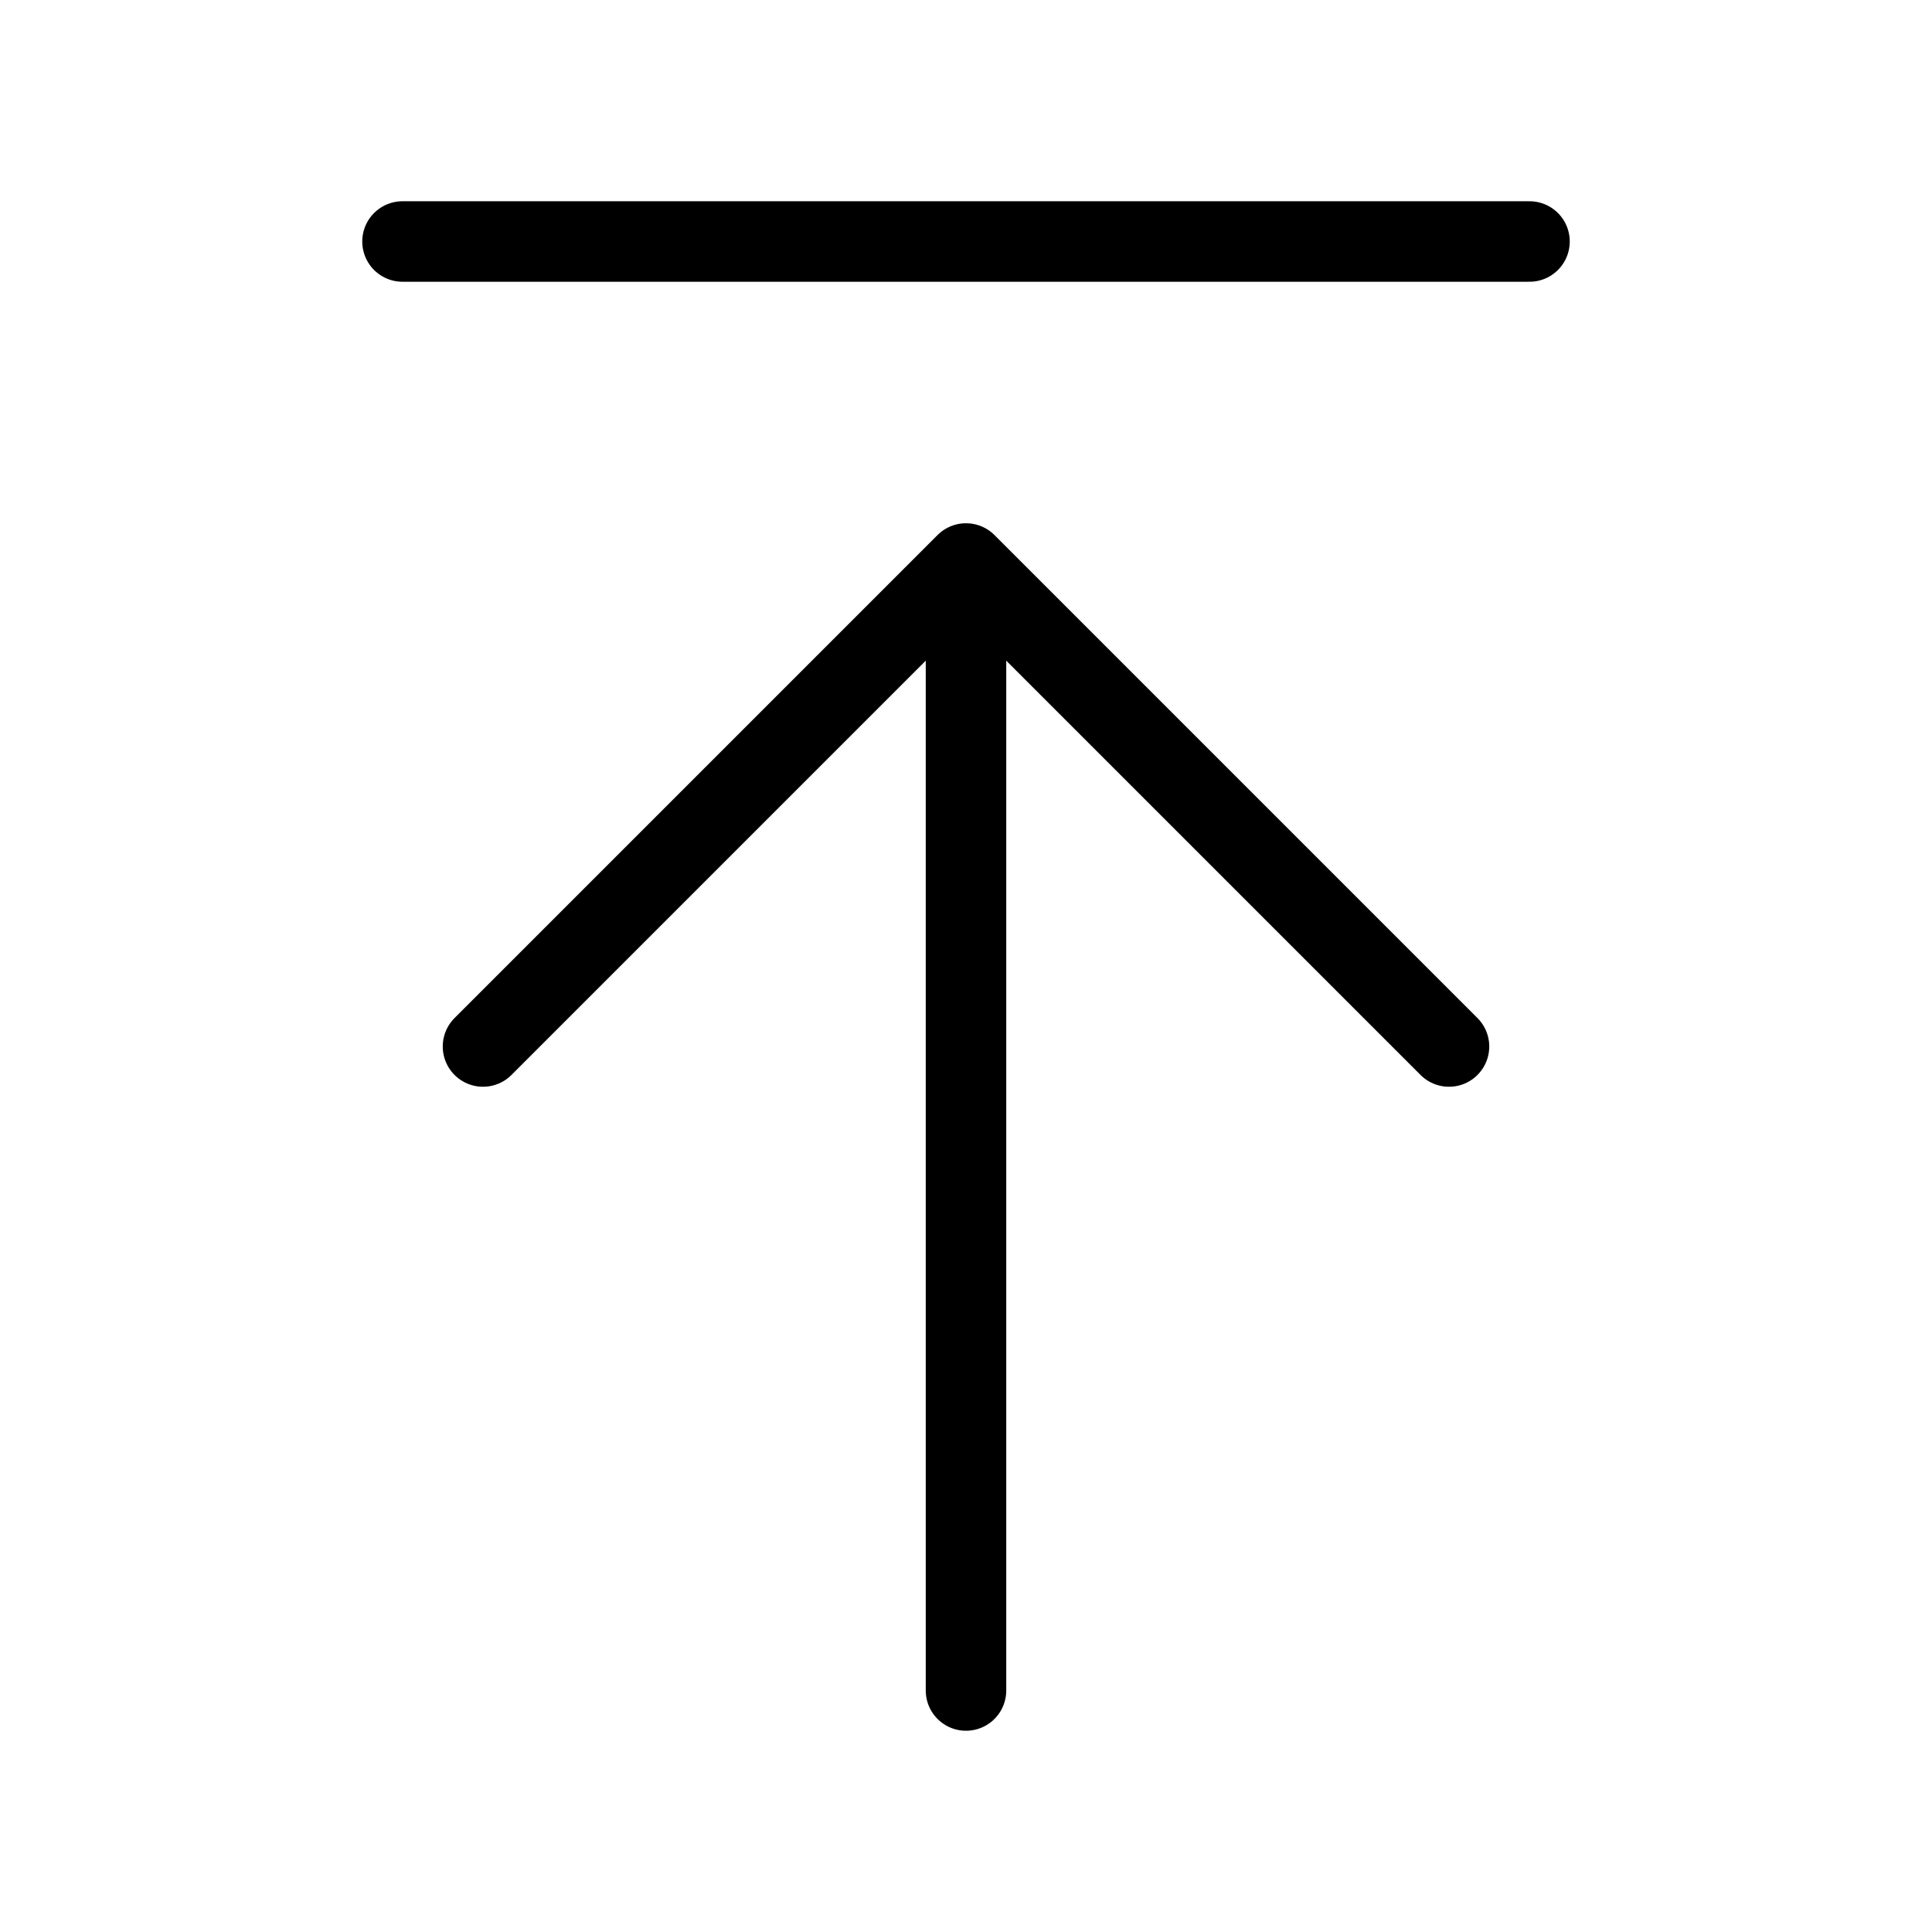
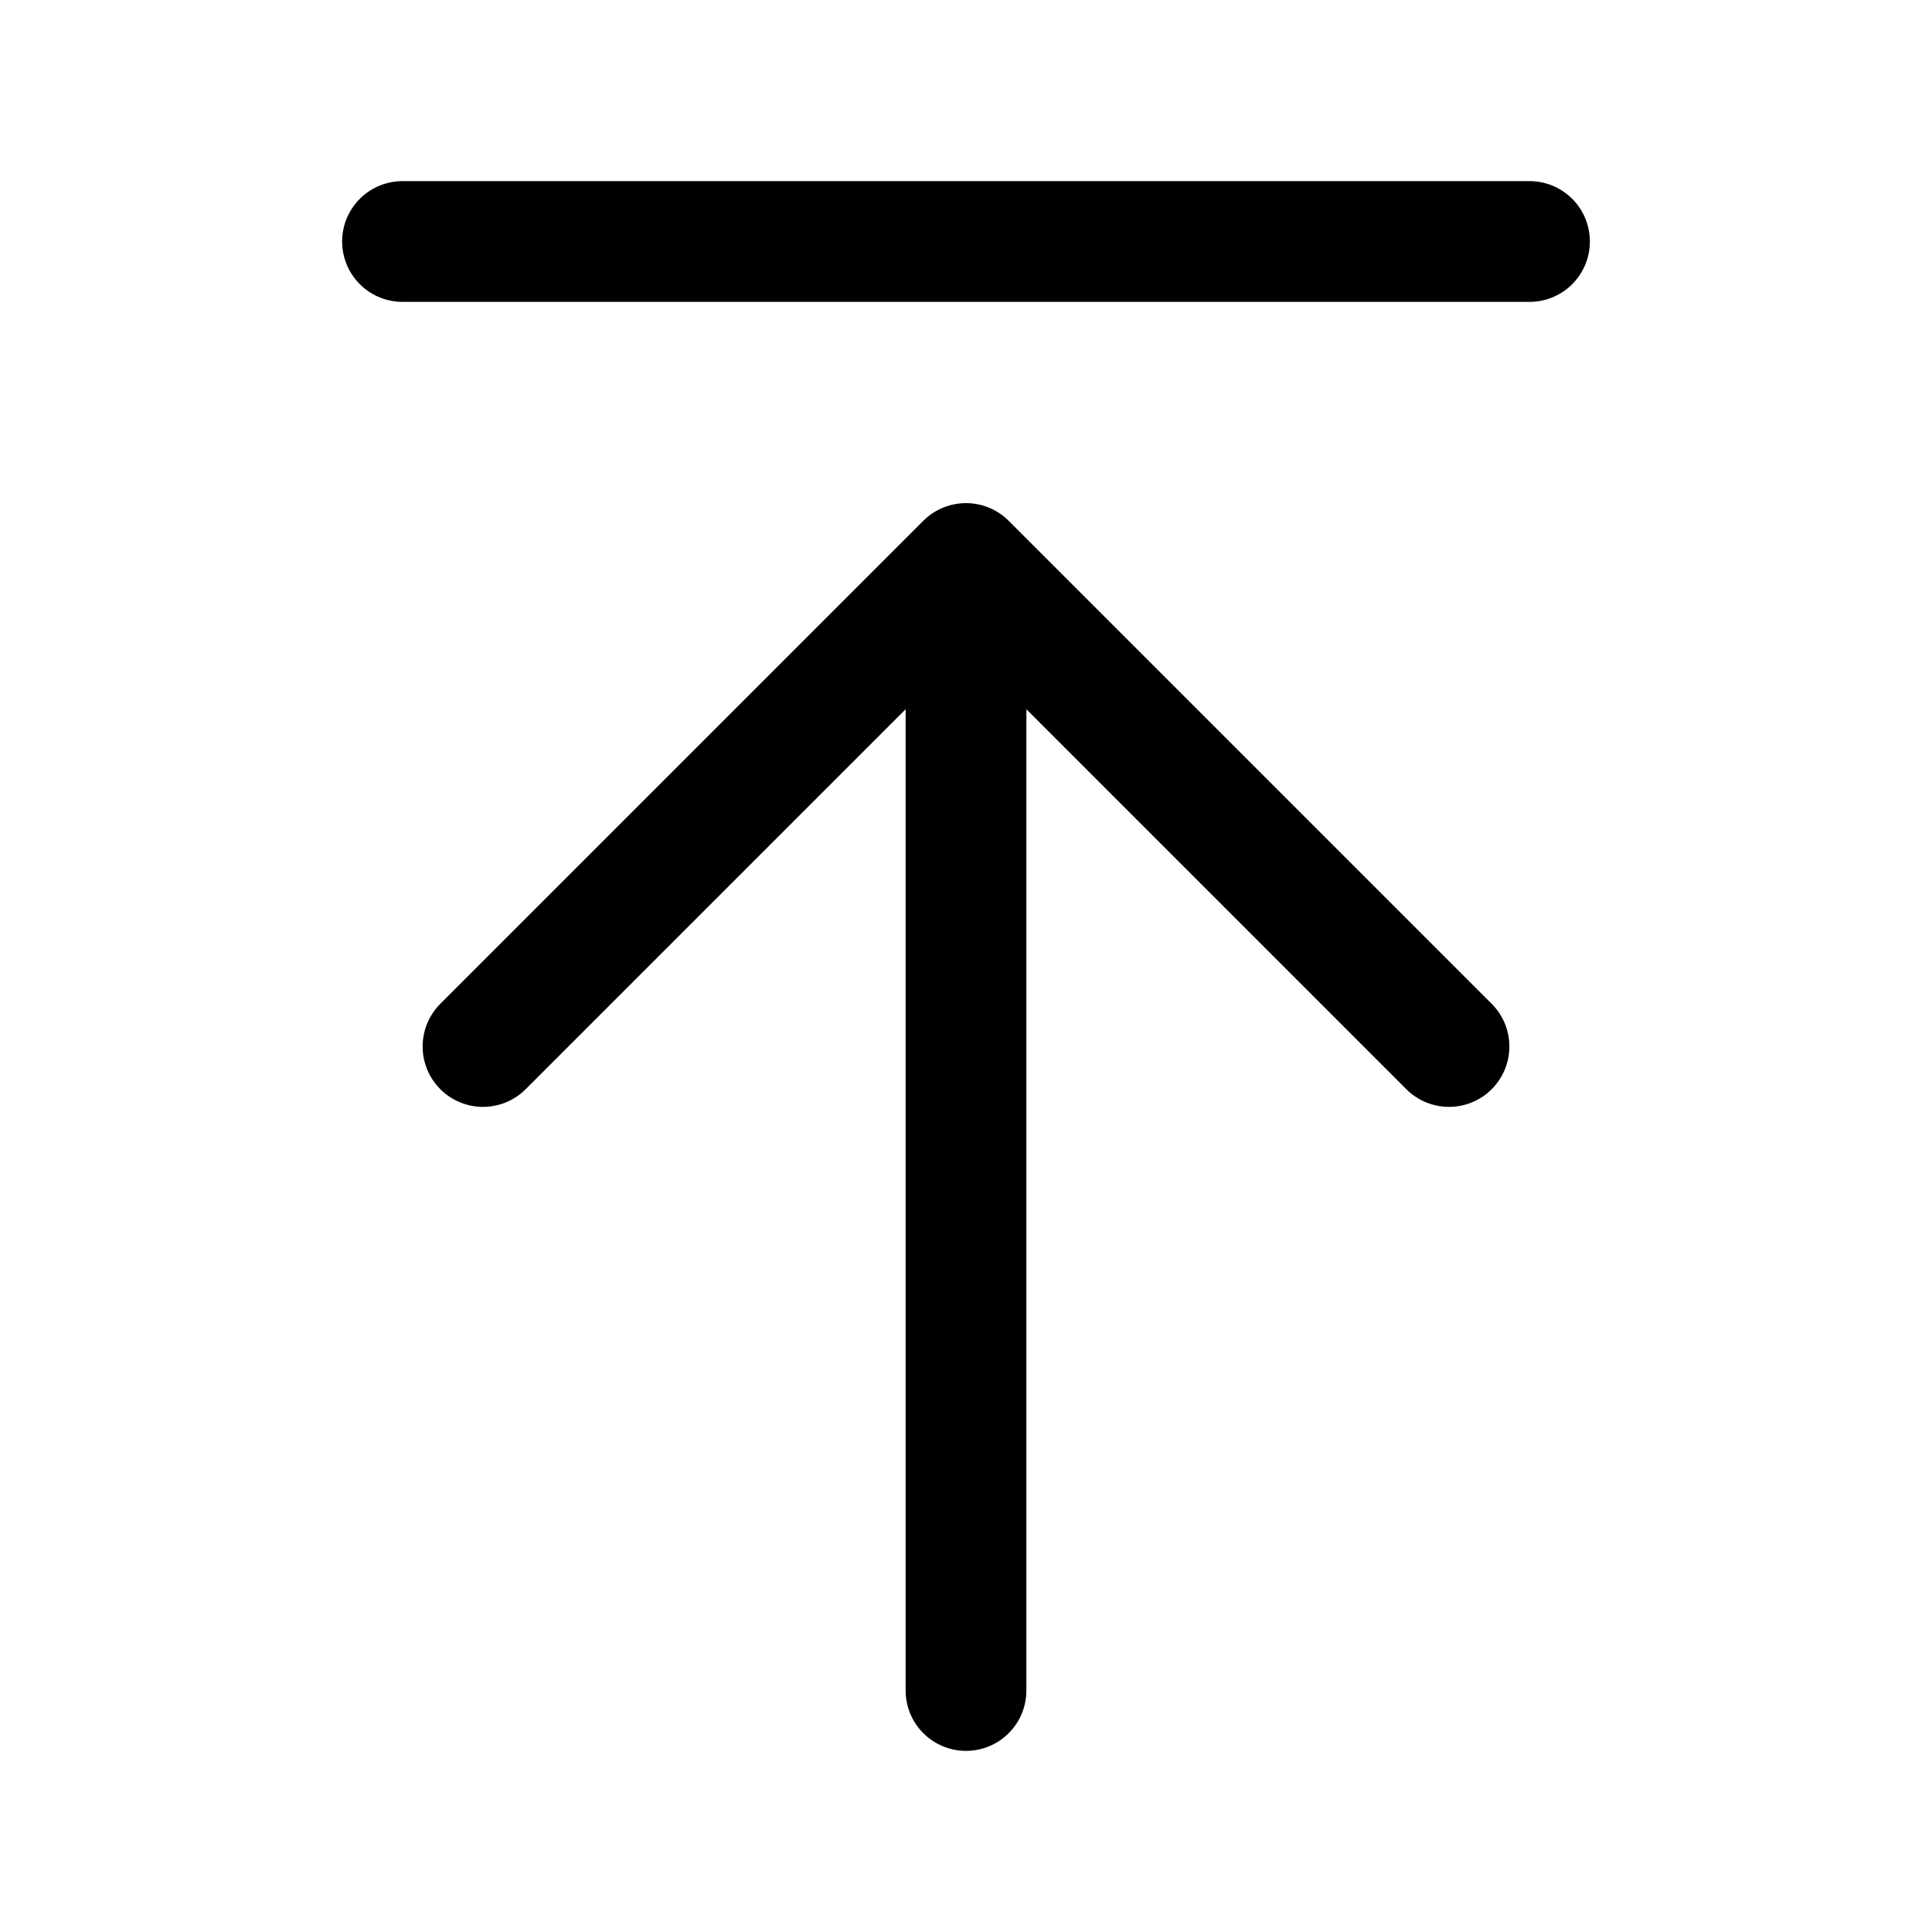
<svg xmlns="http://www.w3.org/2000/svg" width="24" height="24" viewBox="0 0 24 24" fill="none">
-   <path d="M5 3H19M6 13L12 7L18 13M12 7V21" stroke="currentColor" stroke-width="1" stroke-linecap="round" stroke-linejoin="round" />
+   <path d="M5 3H19M6 13L12 7L18 13M12 7V21" stroke="currentColor" stroke-width="1.5" stroke-linecap="round" stroke-linejoin="round" />
</svg>
